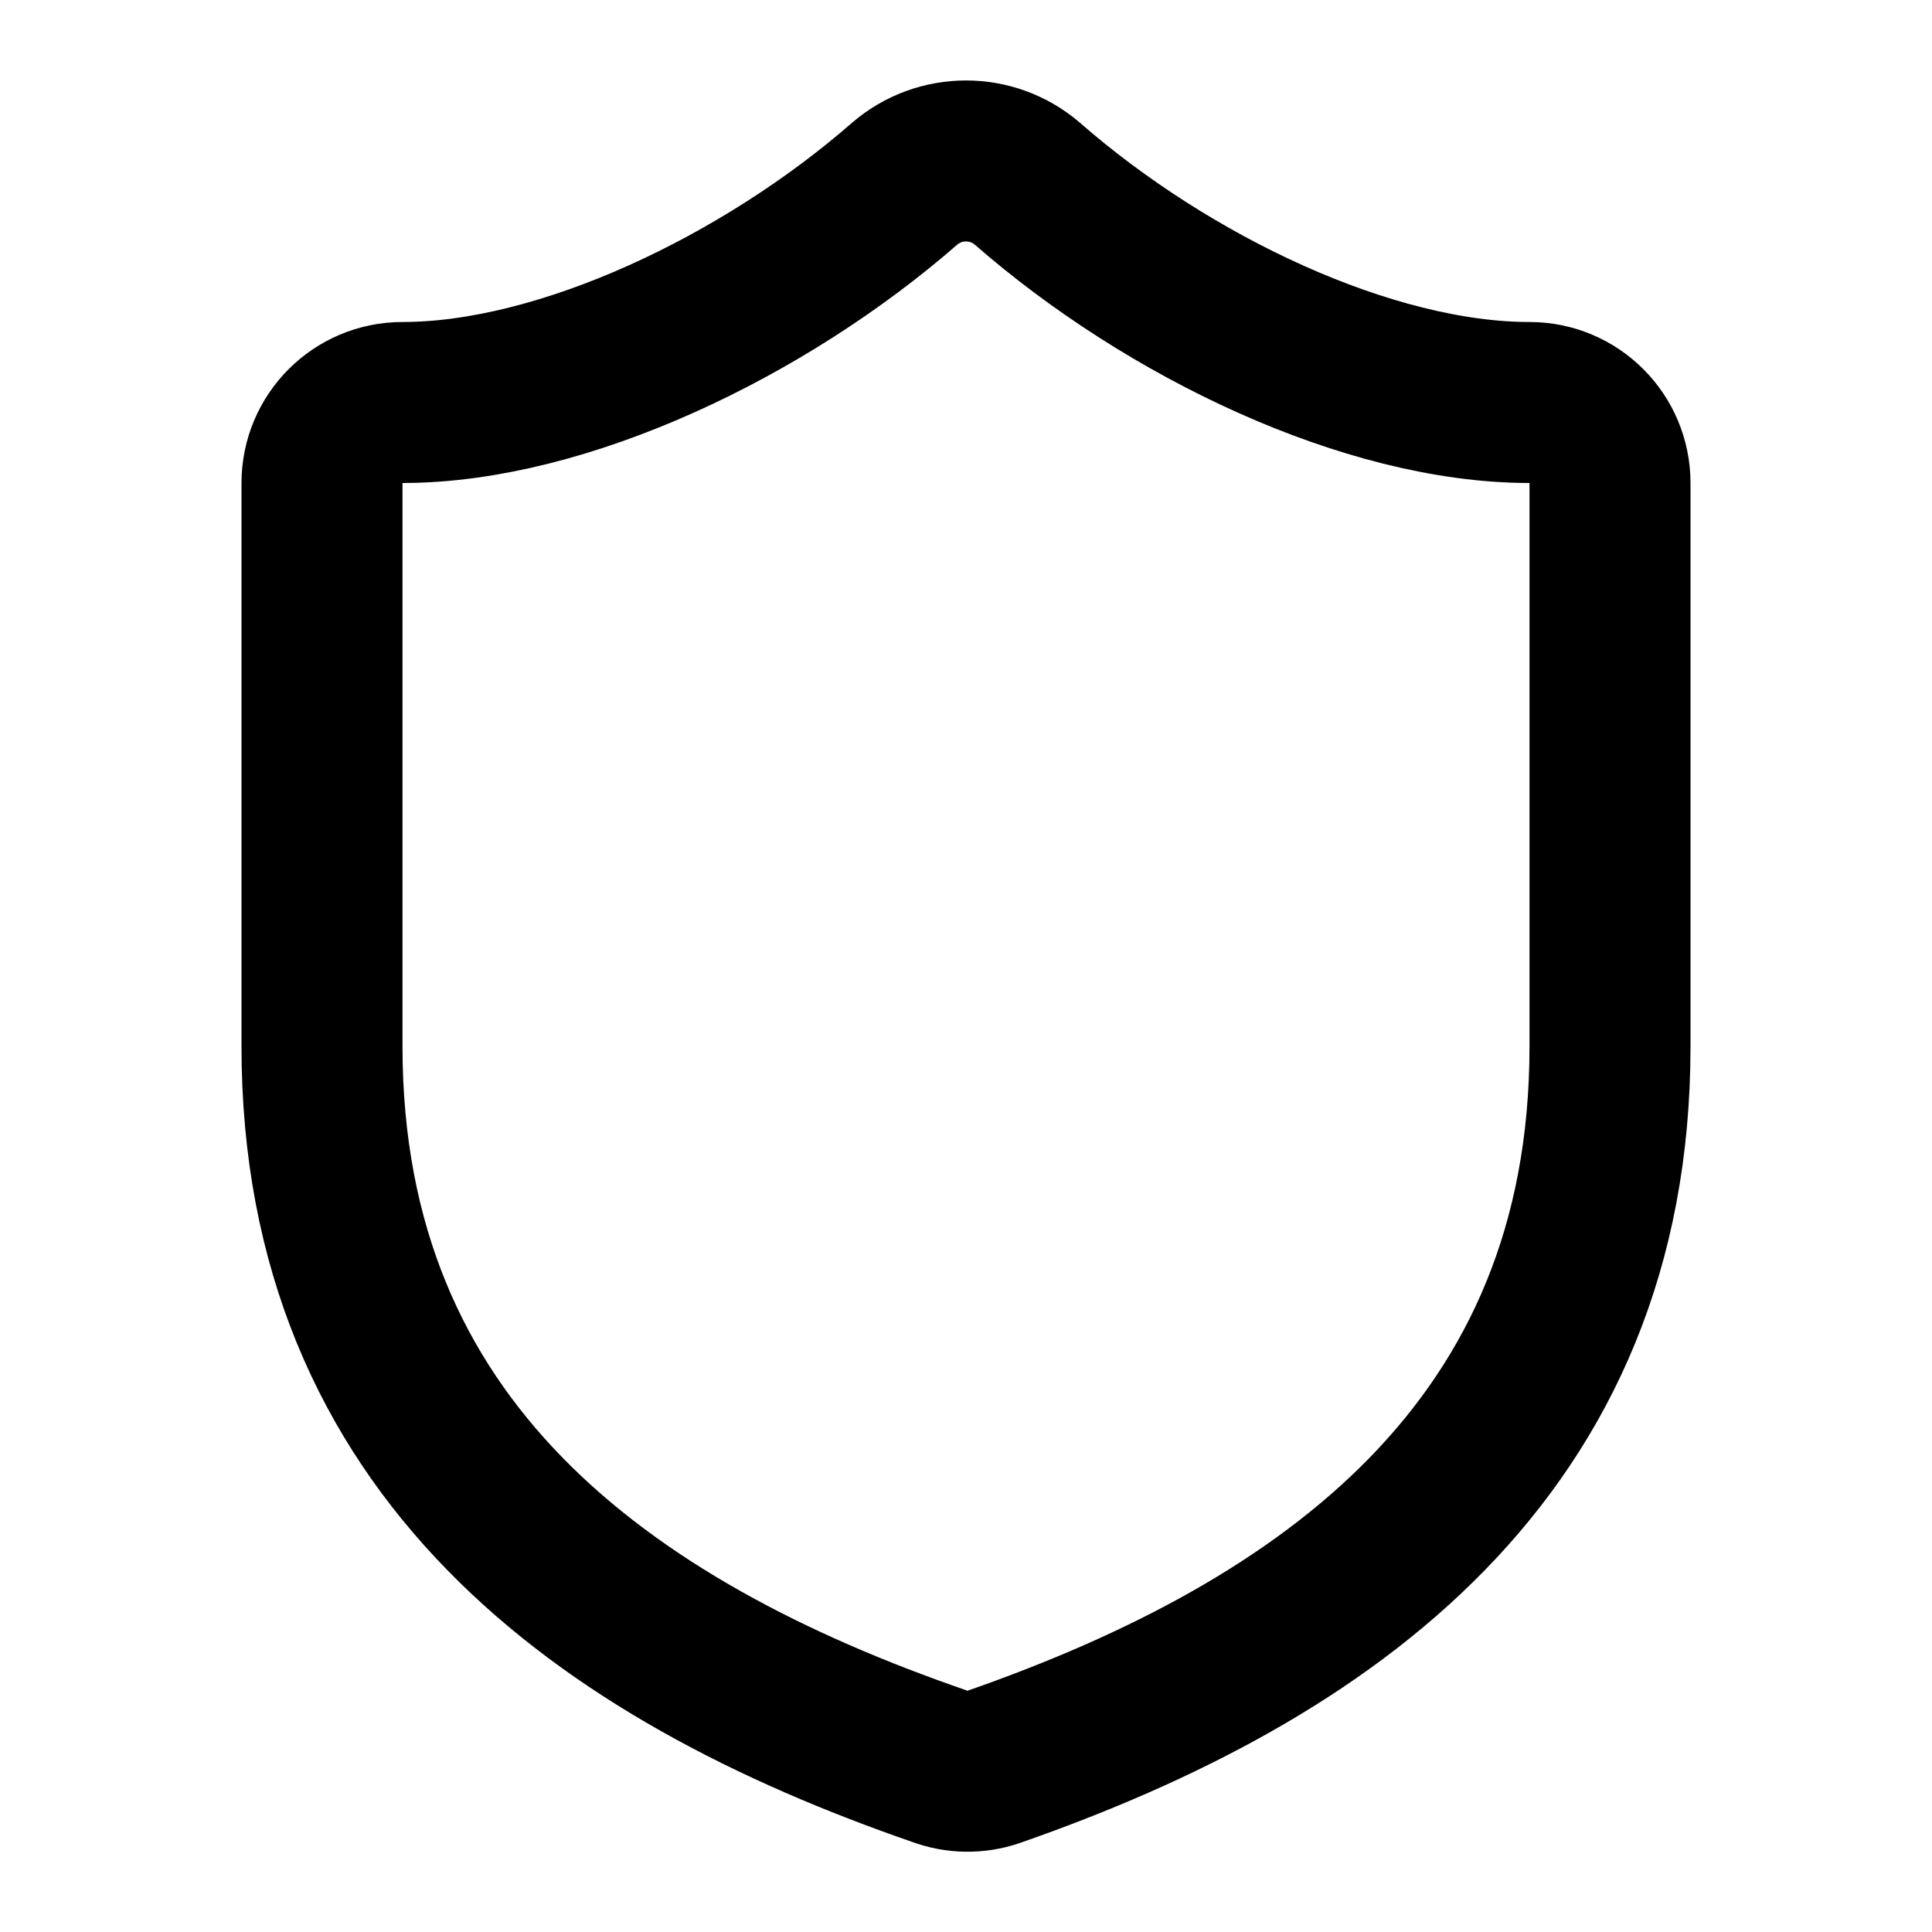
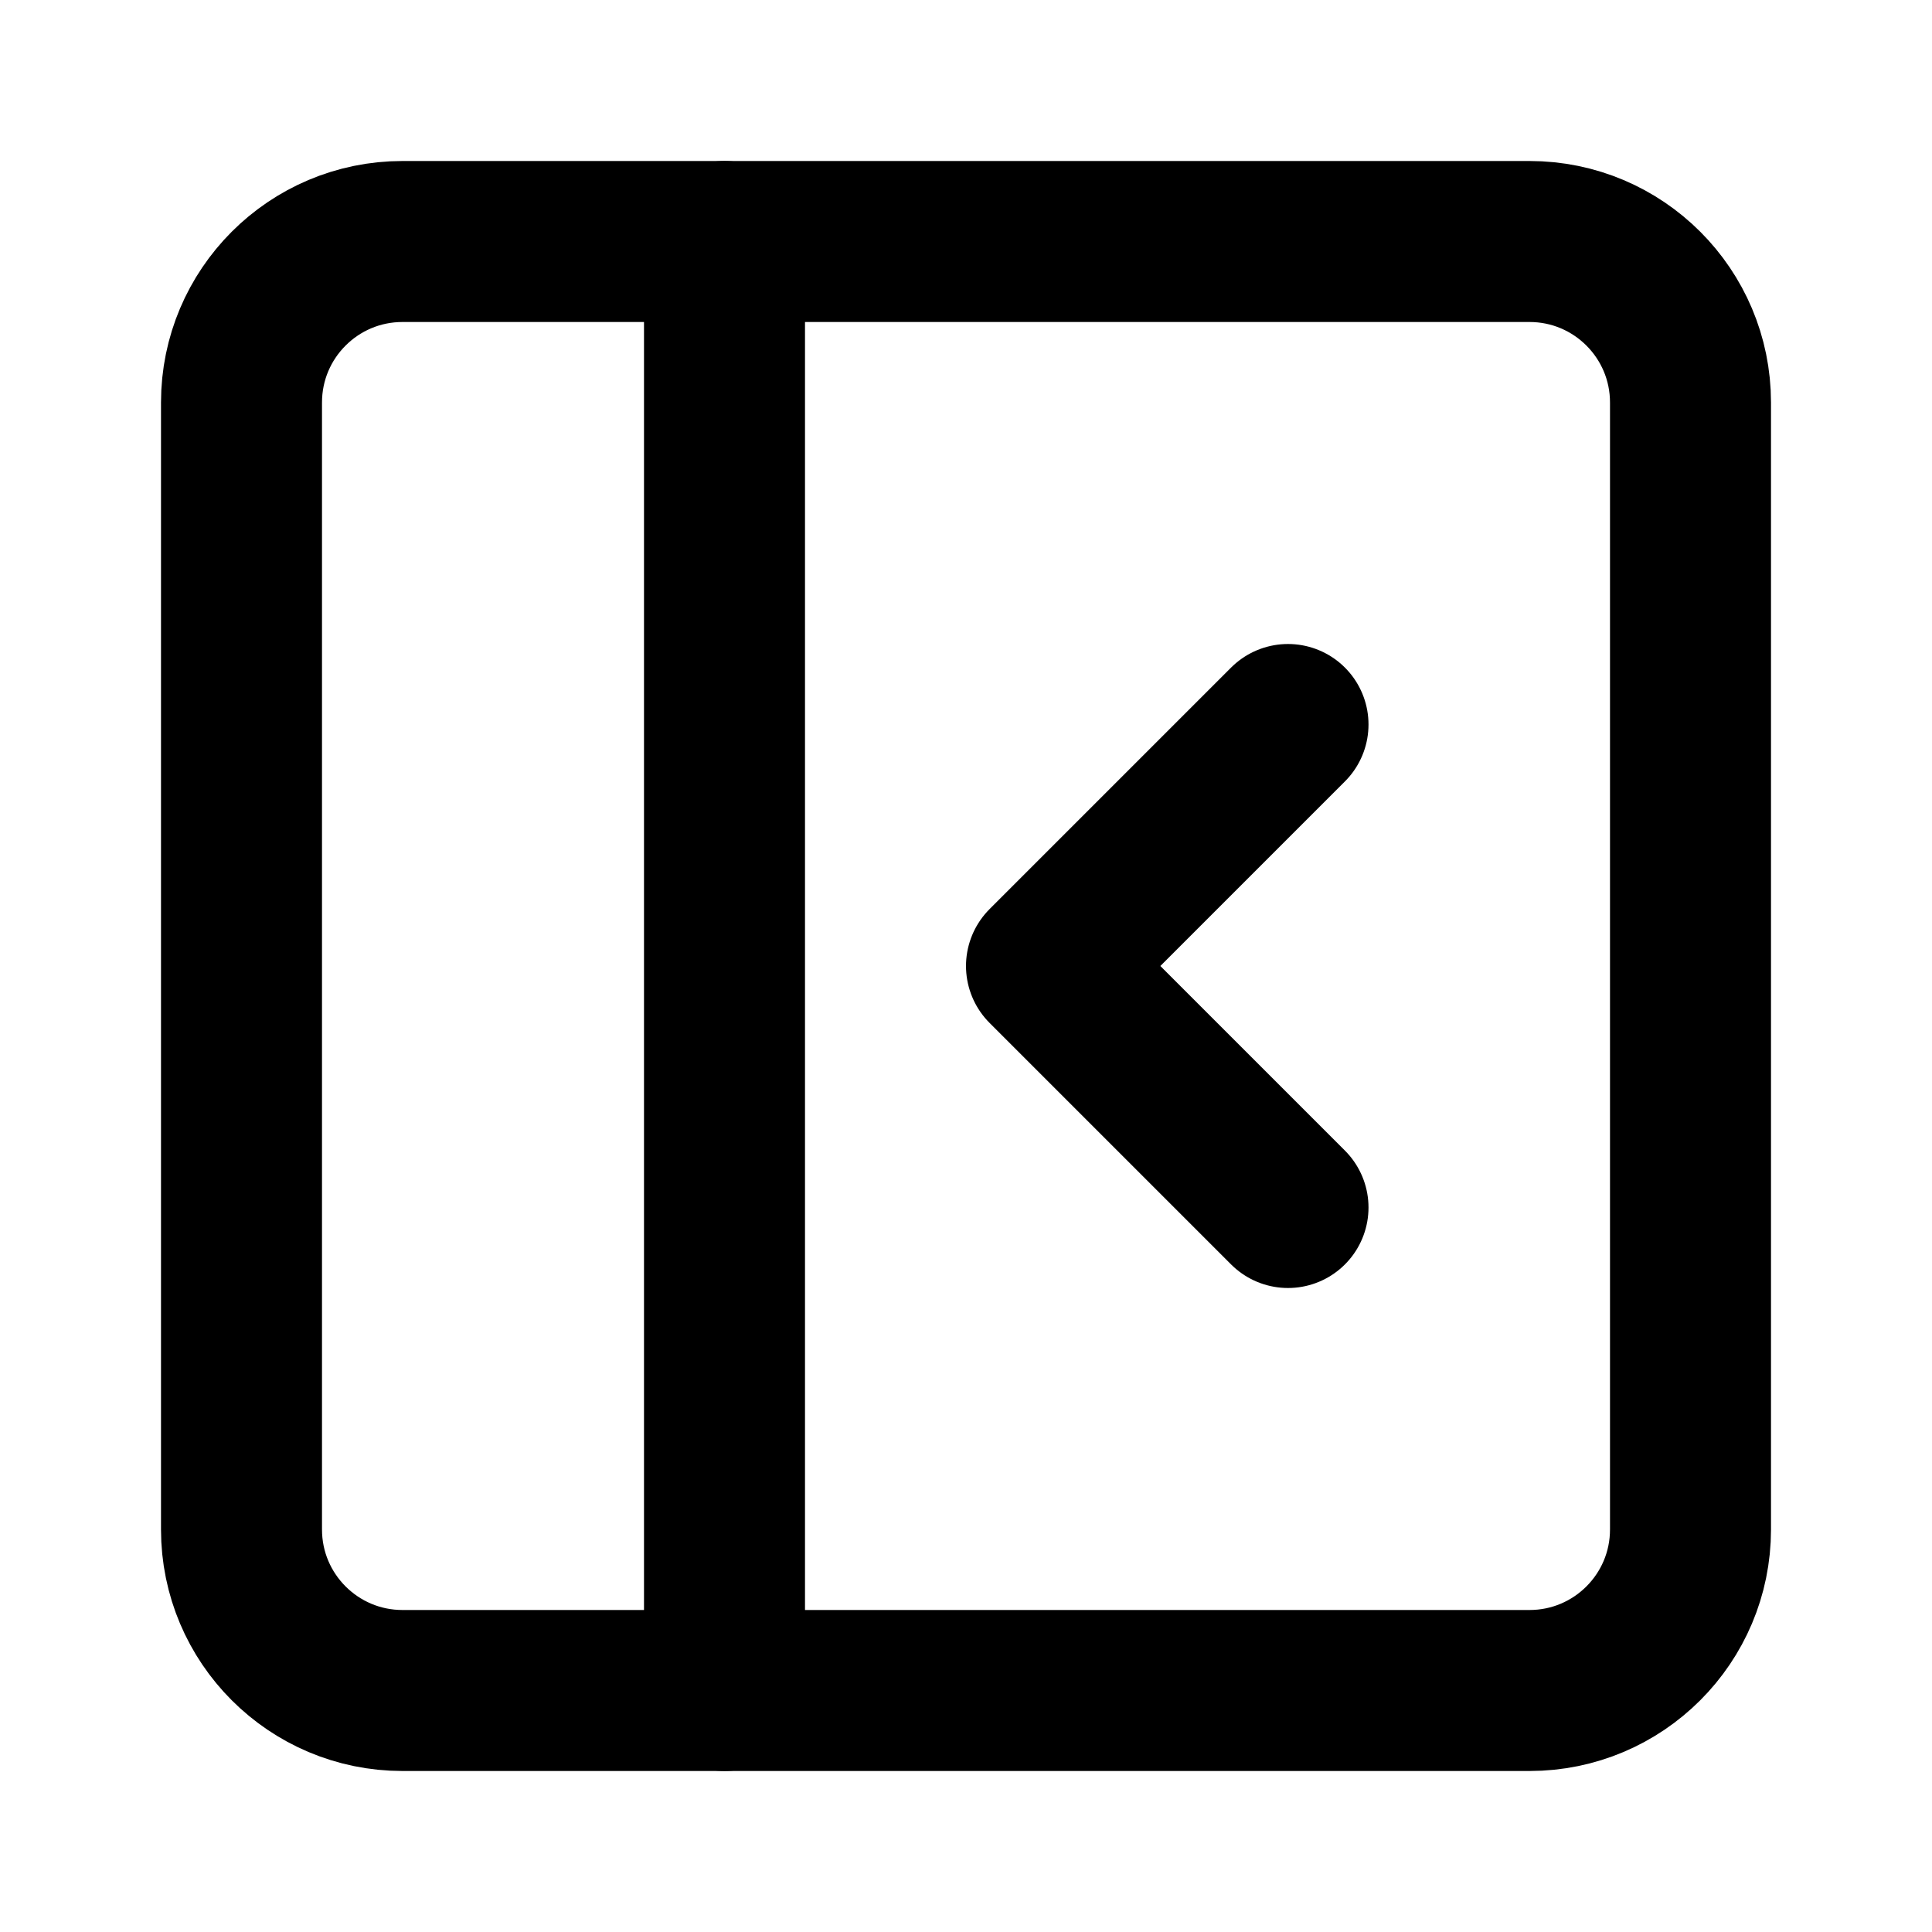
- <svg xmlns="http://www.w3.org/2000/svg" class="lucide lucide-shield" width="24" height="24" viewBox="0 0 24 24" fill="none" stroke="currentColor" stroke-width="2" stroke-linecap="round" stroke-linejoin="round">
-   <path d="M20 13c0 5-3.5 7.5-7.66 8.95a1 1 0 0 1-.67-.01C7.5 20.5 4 18 4 13V6a1 1 0 0 1 1-1c2 0 4.5-1.2 6.24-2.72a1.17 1.17 0 0 1 1.52 0C14.51 3.81 17 5 19 5a1 1 0 0 1 1 1z" />
+ <svg xmlns="http://www.w3.org/2000/svg" class="lucide lucide-panel-left-close" width="24" height="24" viewBox="0 0 24 24" fill="none" stroke="currentColor" stroke-width="2" stroke-linecap="round" stroke-linejoin="round">
+   <rect width="18" height="18" x="3" y="3" rx="2" />
+   <path d="M9 3v18" />
+   <path d="m16 15-3-3 3-3" />
</svg>
